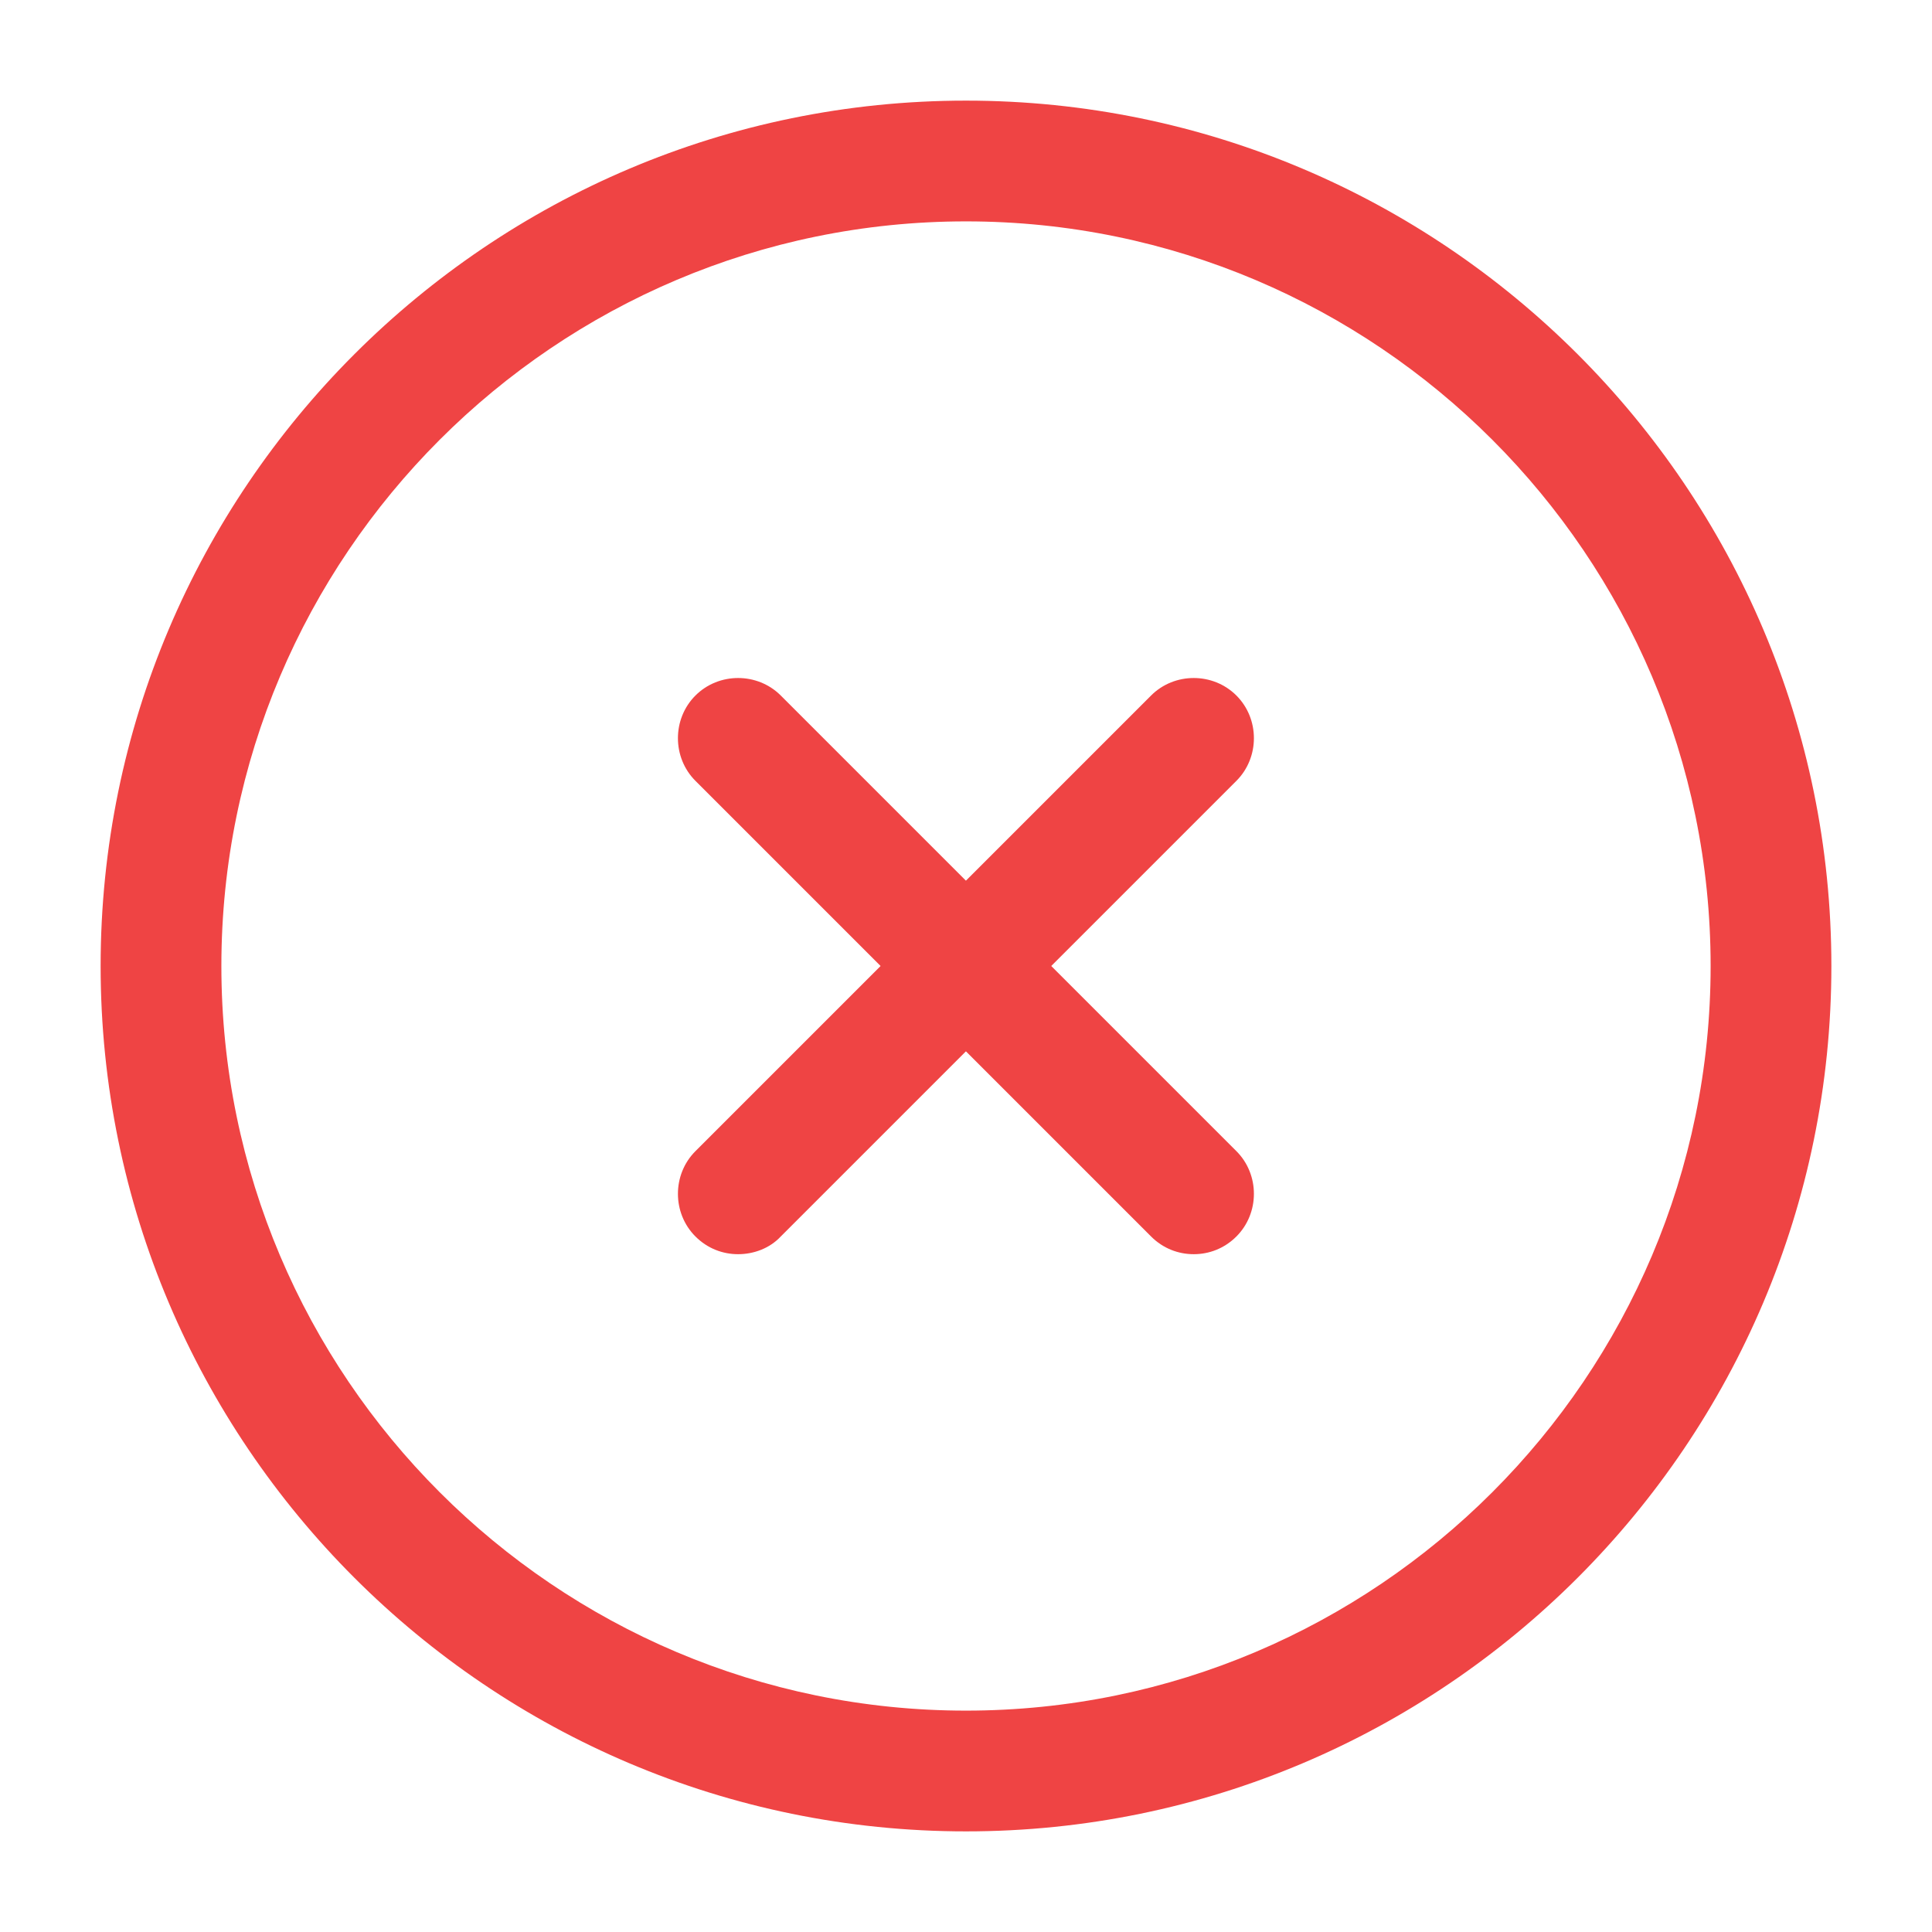
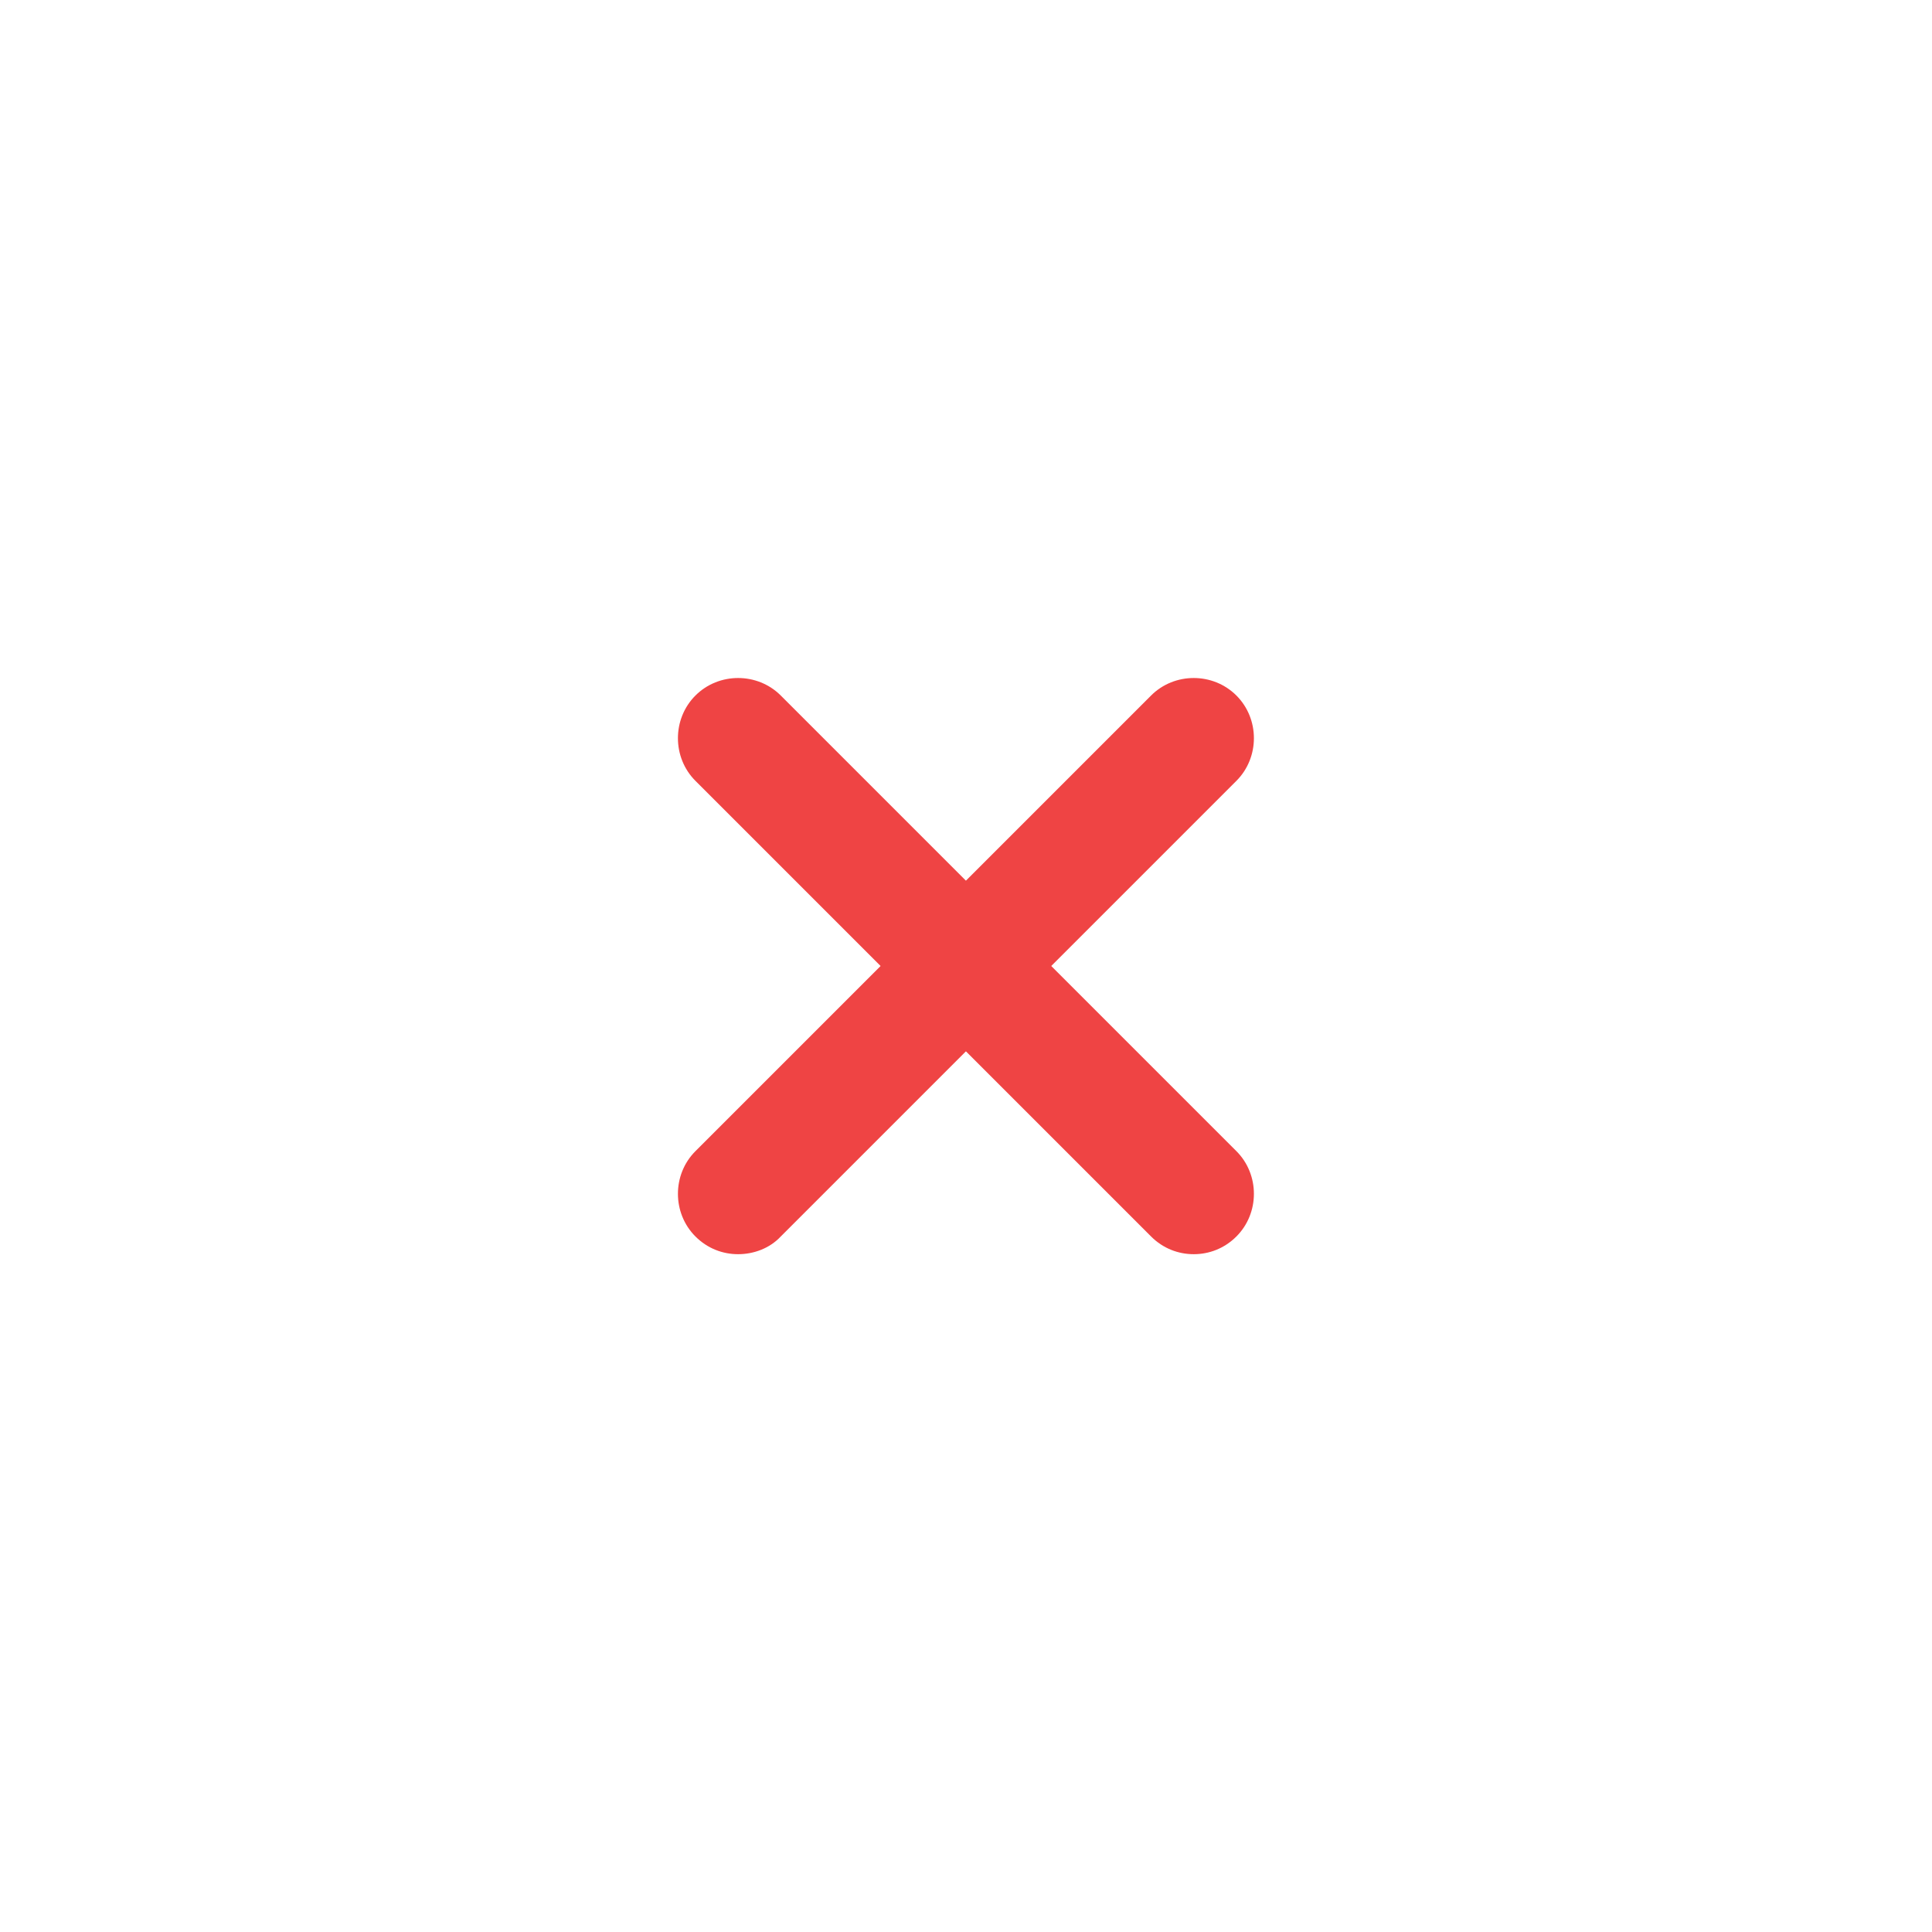
<svg xmlns="http://www.w3.org/2000/svg" width="24" height="24" viewBox="0 0 24 24" fill="none">
-   <path d="M12 22.75C6.07 22.75 1.25 17.93 1.25 12C1.25 6.07 6.07 1.25 12 1.25C17.93 1.25 22.75 6.07 22.75 12C22.75 17.93 17.93 22.75 12 22.75ZM12 2.75C6.9 2.75 2.75 6.9 2.75 12C2.75 17.1 6.9 21.25 12 21.25C17.1 21.25 21.25 17.1 21.25 12C21.25 6.9 17.1 2.75 12 2.75Z" fill="#ef4444" />
  <path d="M9.169 15.58C8.979 15.58 8.789 15.51 8.639 15.36C8.349 15.07 8.349 14.59 8.639 14.3L14.299 8.64C14.589 8.35 15.069 8.35 15.359 8.64C15.649 8.93 15.649 9.41 15.359 9.7L9.699 15.36C9.559 15.51 9.359 15.58 9.169 15.58Z" fill="#ef4444" />
  <path d="M14.829 15.58C14.639 15.58 14.449 15.51 14.299 15.36L8.639 9.7C8.349 9.41 8.349 8.93 8.639 8.64C8.929 8.35 9.409 8.35 9.699 8.64L15.359 14.3C15.649 14.59 15.649 15.07 15.359 15.36C15.209 15.51 15.019 15.58 14.829 15.58Z" fill="#ef4444" />
</svg>
